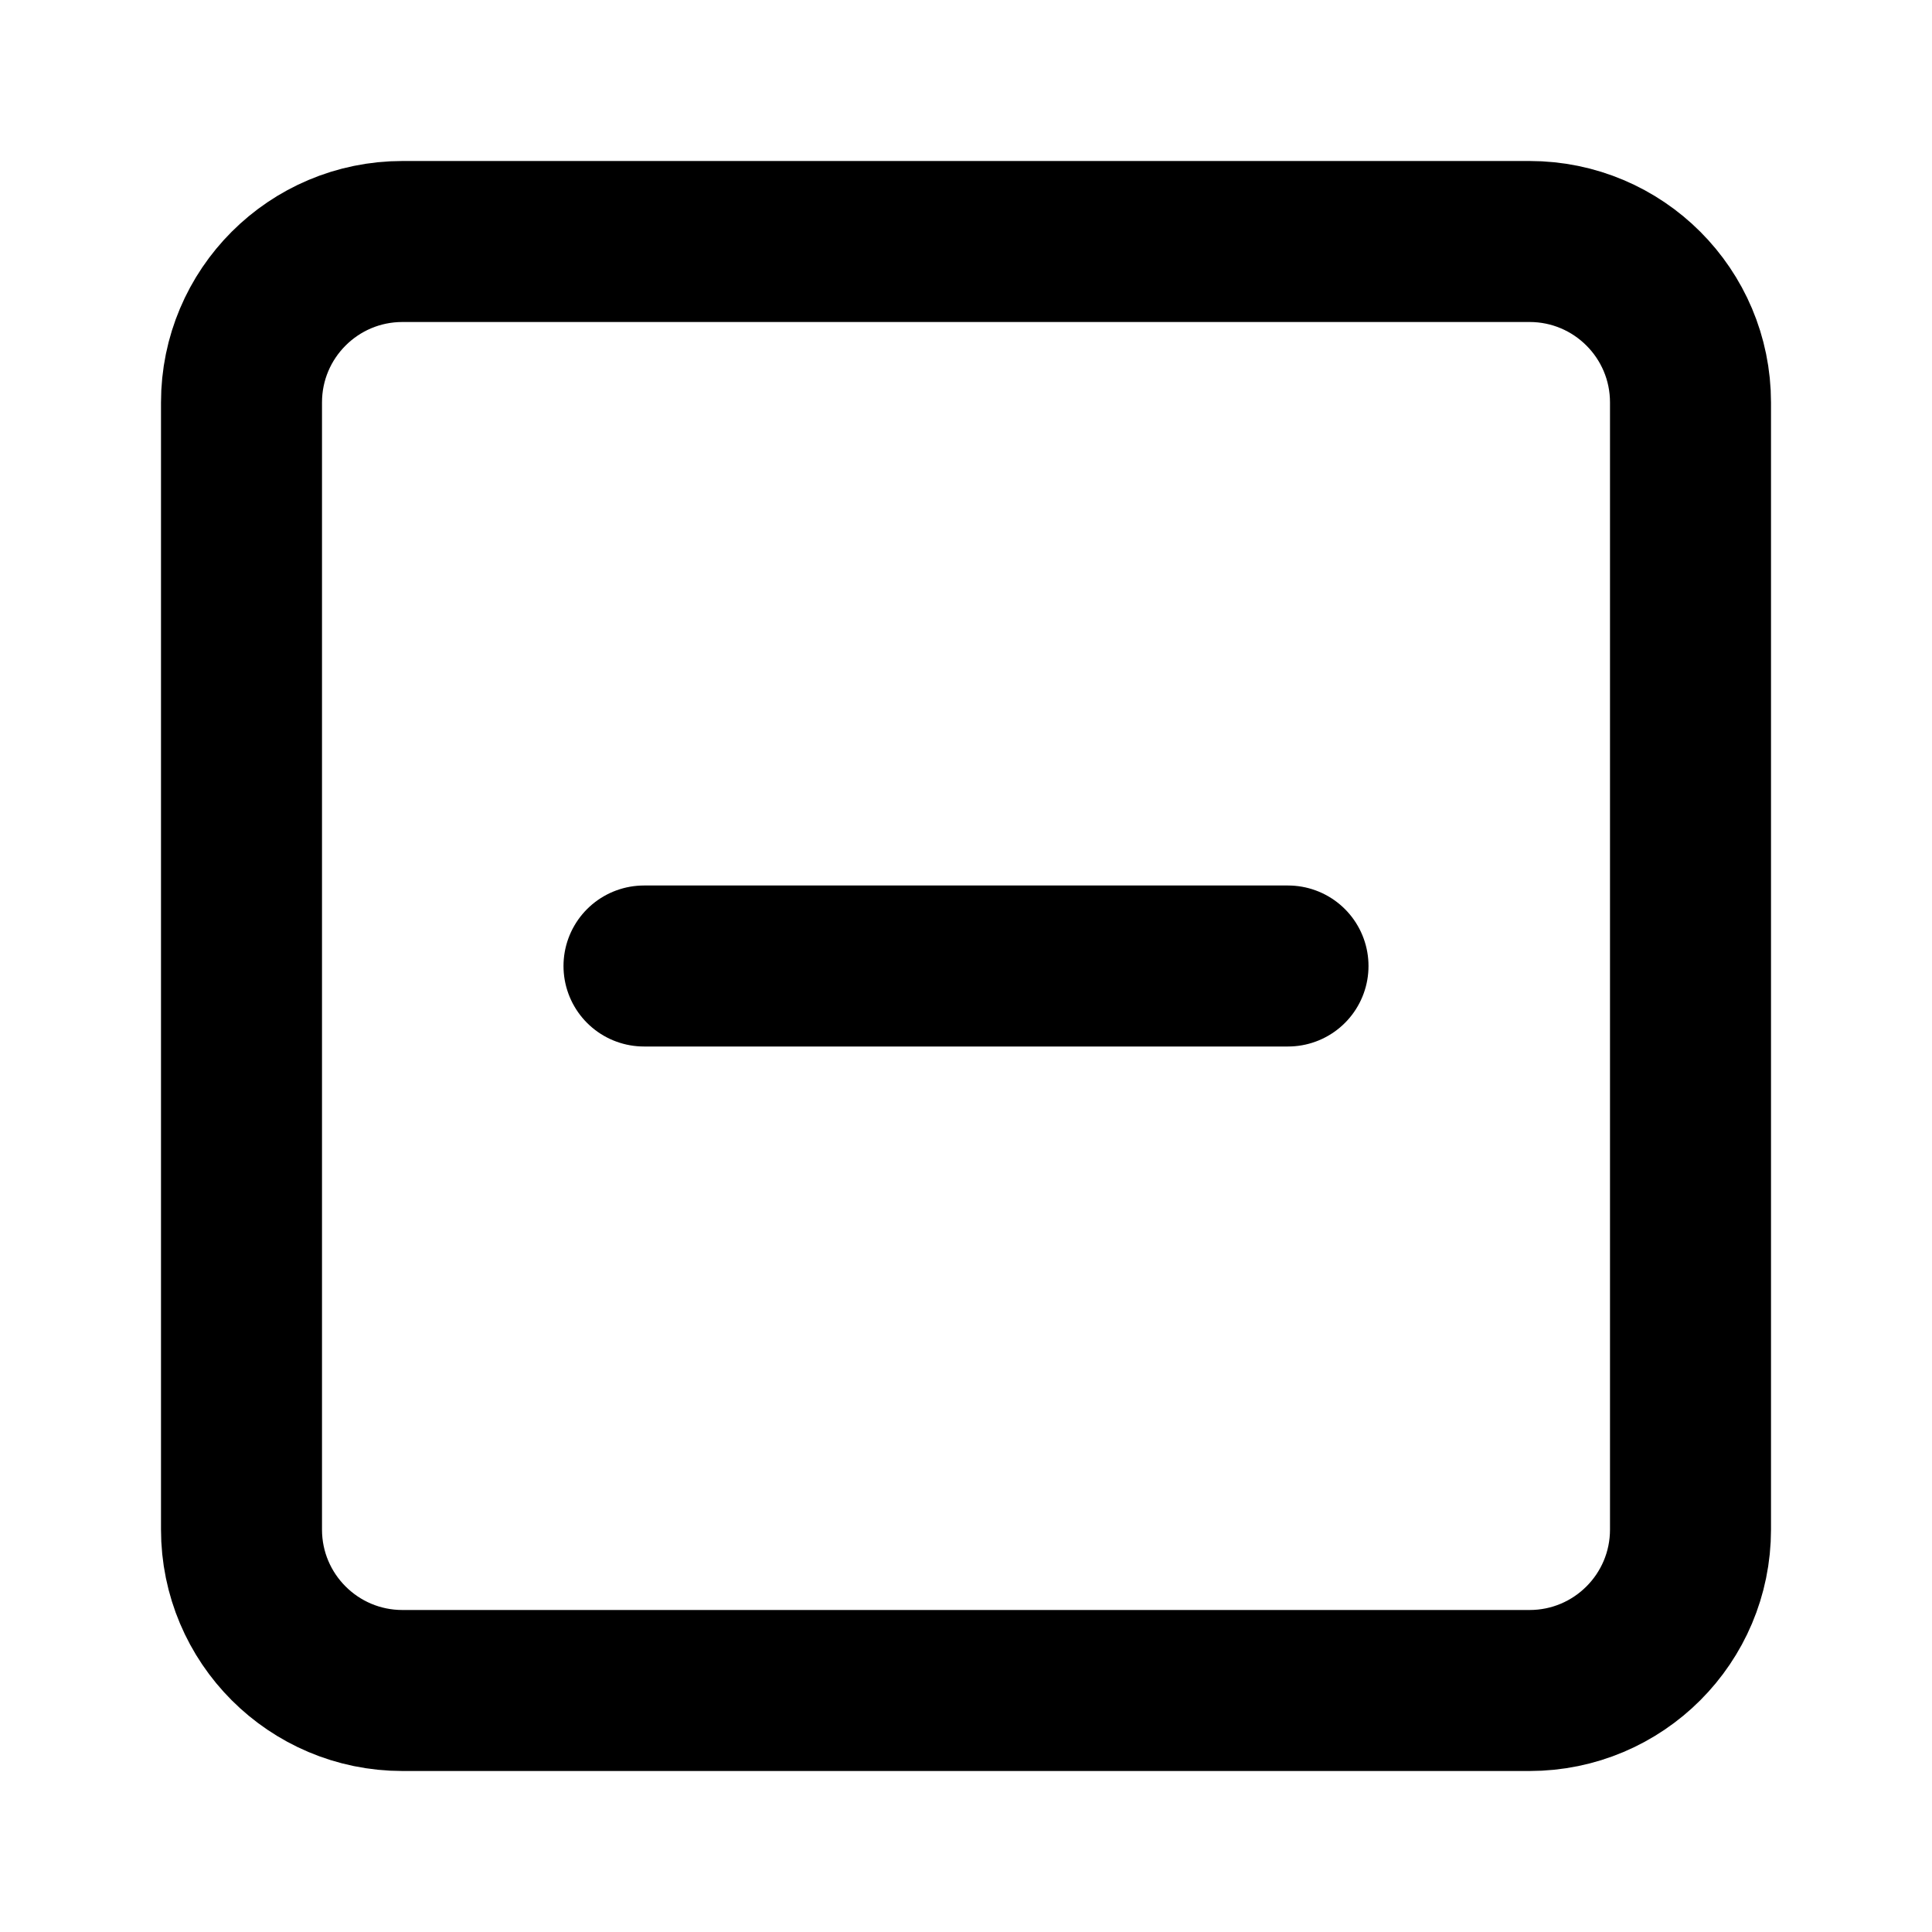
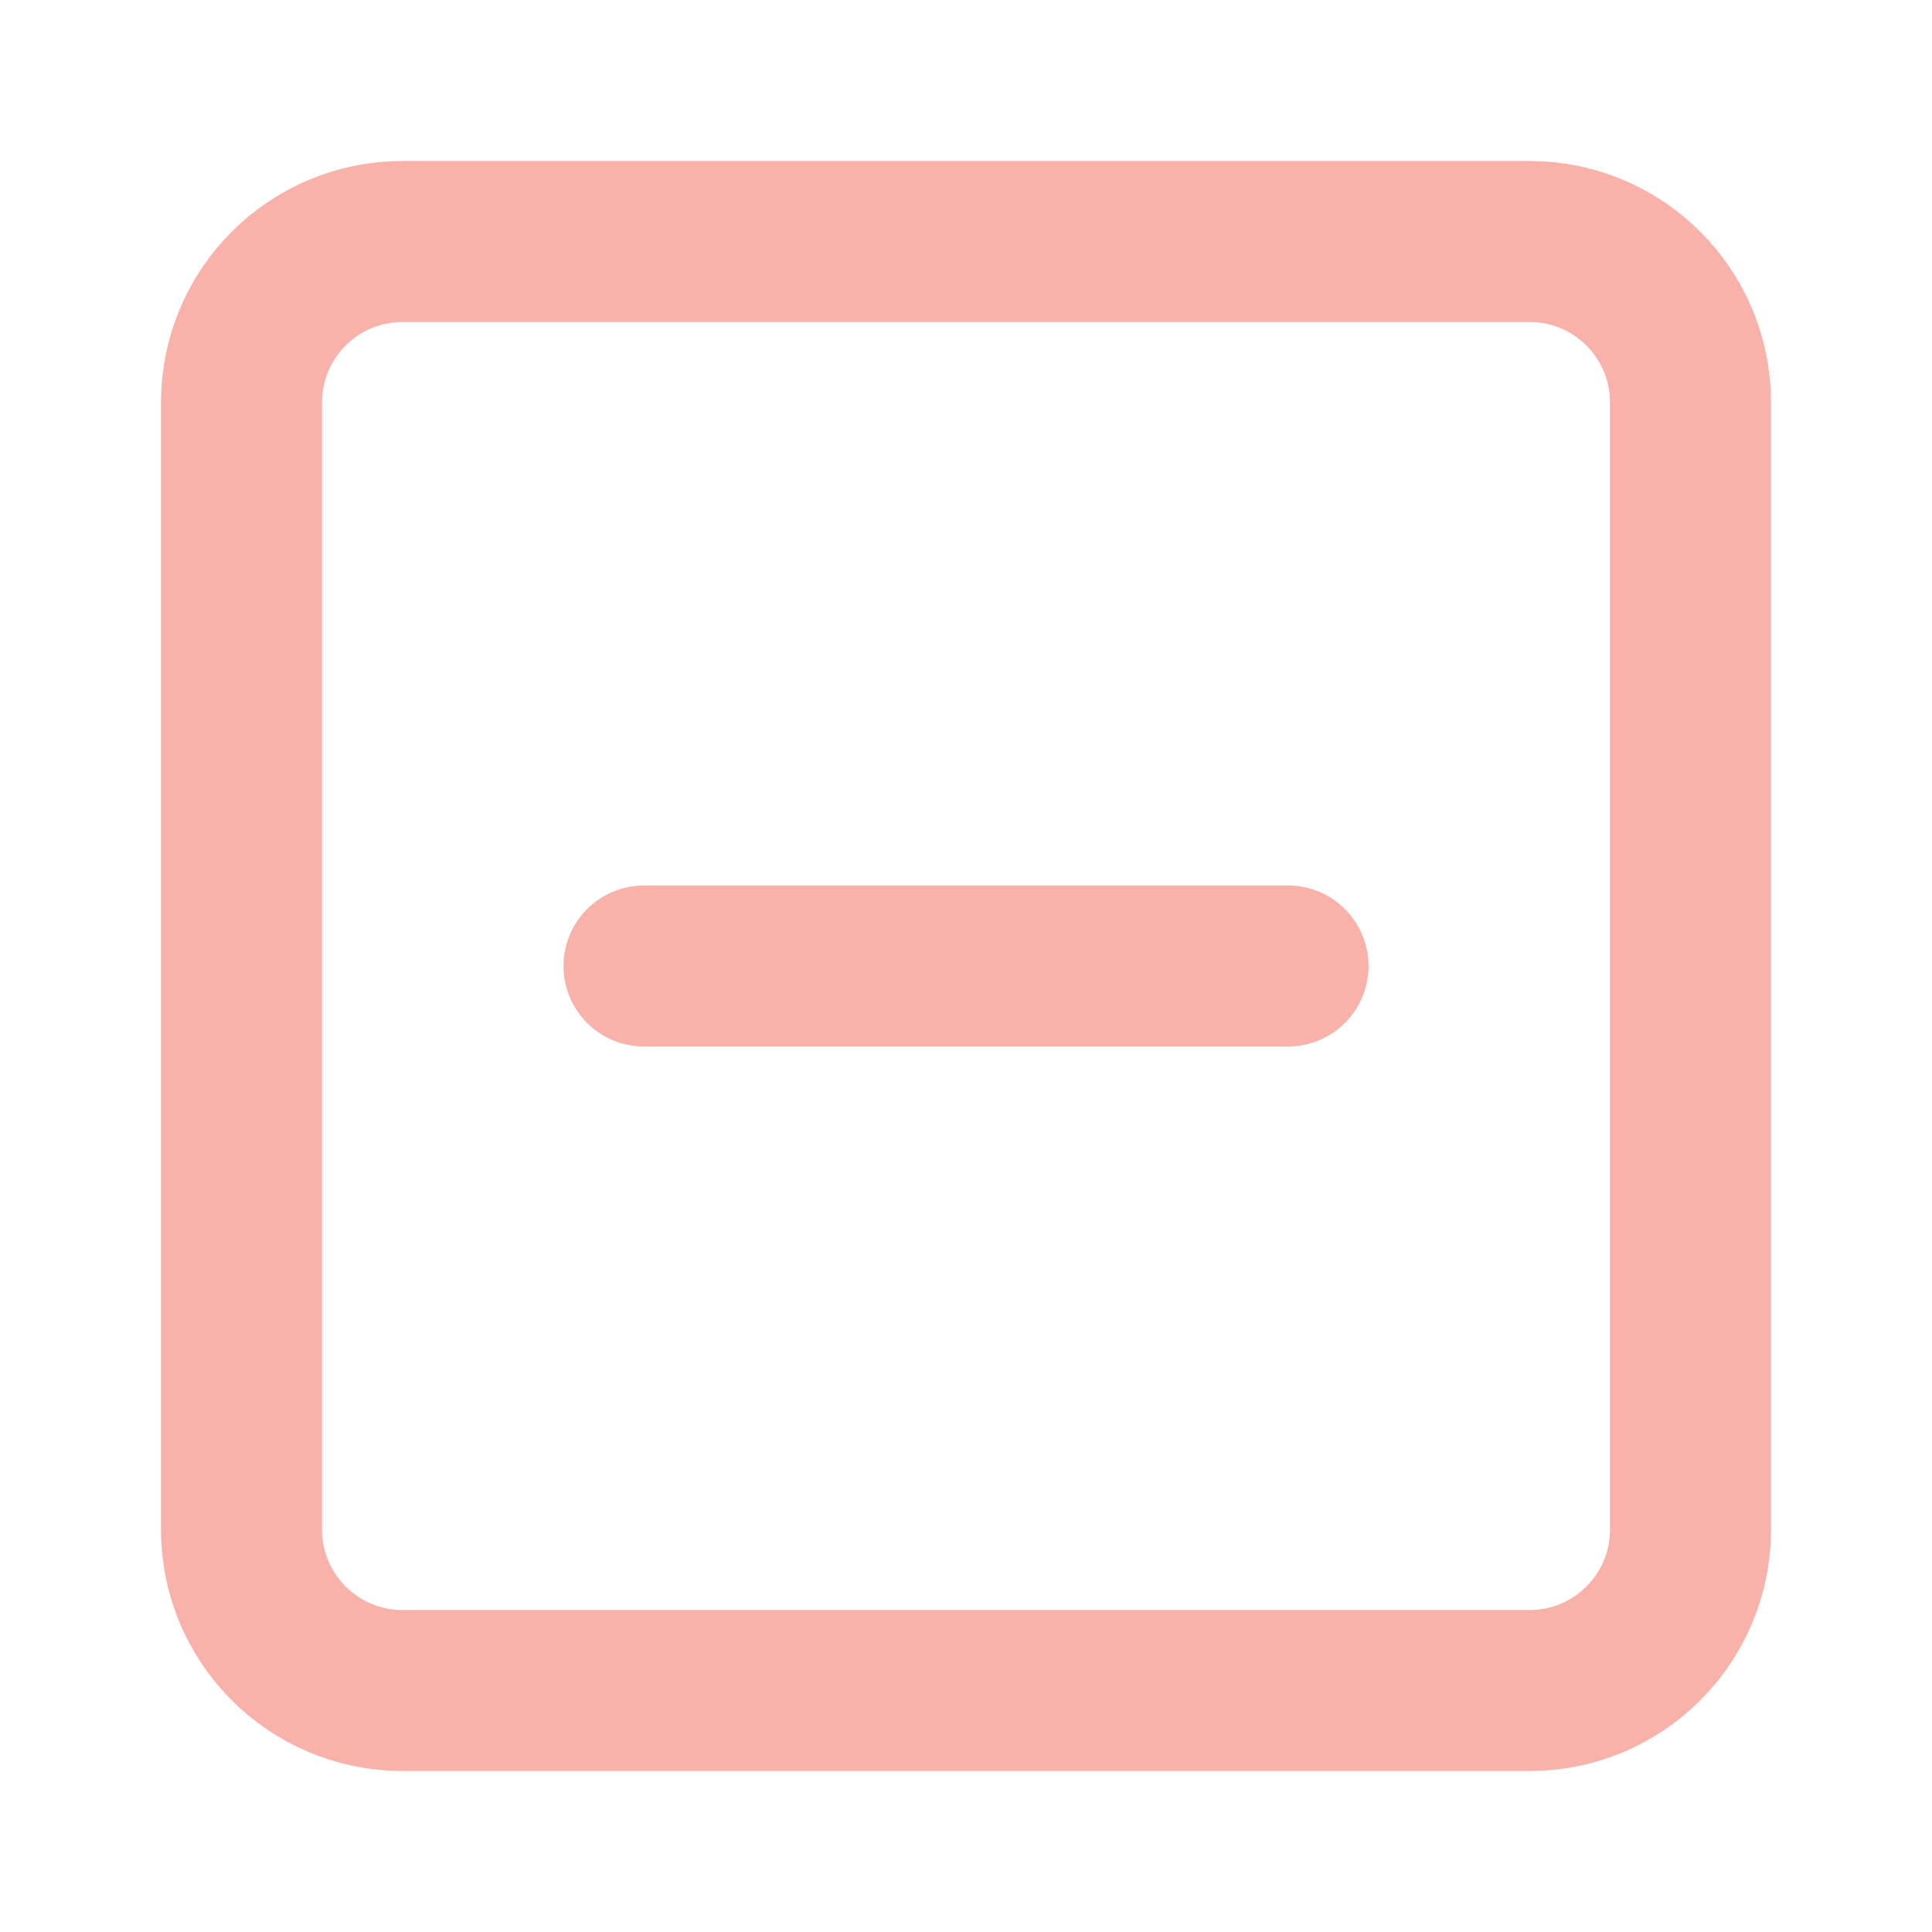
<svg xmlns="http://www.w3.org/2000/svg" width="24" height="24" viewBox="0 0 24 24" fill="none">
-   <path fill-rule="evenodd" clip-rule="evenodd" d="M3 5C3 3.895 3.895 3 5 3H19C20.105 3 21 3.895 21 5V19C21 20.105 20.105 21 19 21H5C3.895 21 3 20.105 3 19V5Z" stroke="black" stroke-width="2" stroke-linecap="round" stroke-linejoin="round" />
-   <path d="M8 12H16" stroke="black" stroke-width="2" stroke-linecap="round" stroke-linejoin="round" />
+   <path fill-rule="evenodd" clip-rule="evenodd" d="M3 5C3 3.895 3.895 3 5 3H19C20.105 3 21 3.895 21 5V19C21 20.105 20.105 21 19 21H5C3.895 21 3 20.105 3 19V5Z" stroke="#F9B2A9" stroke-width="2" stroke-linecap="round" stroke-linejoin="round" />
+   <path d="M8 12H16" stroke="#F9B2A9" stroke-width="2" stroke-linecap="round" stroke-linejoin="round" />
</svg>
